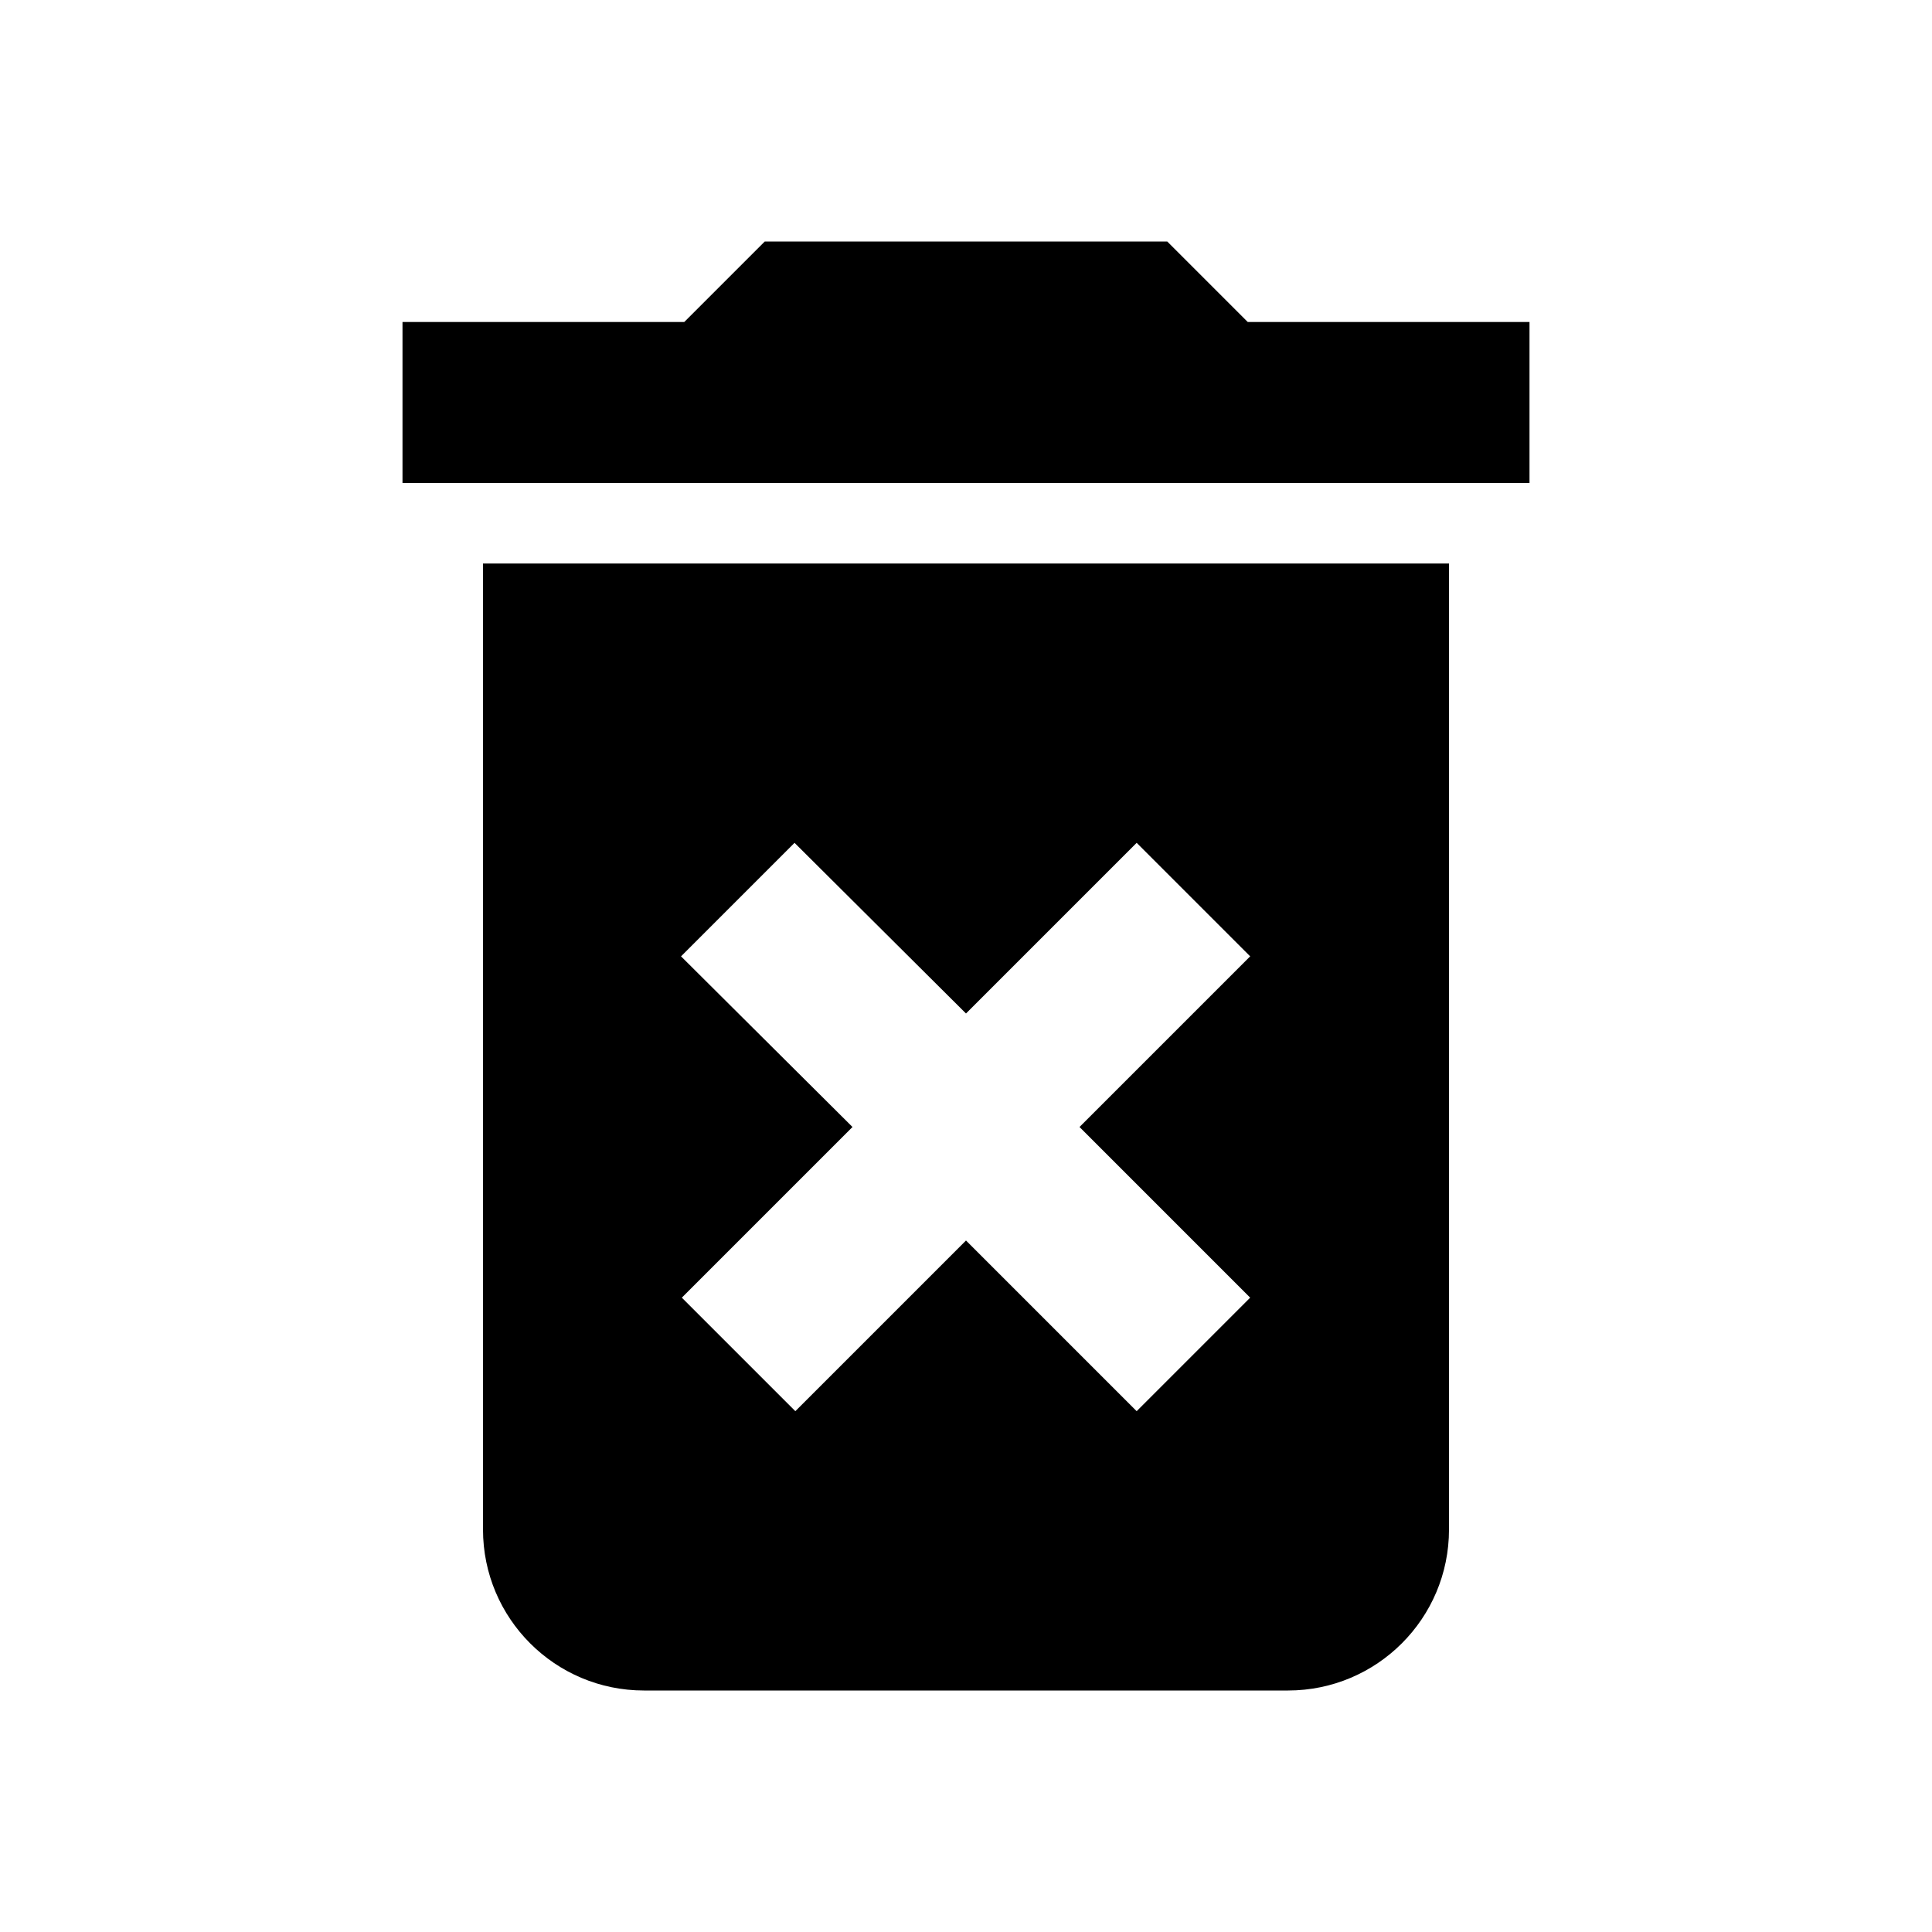
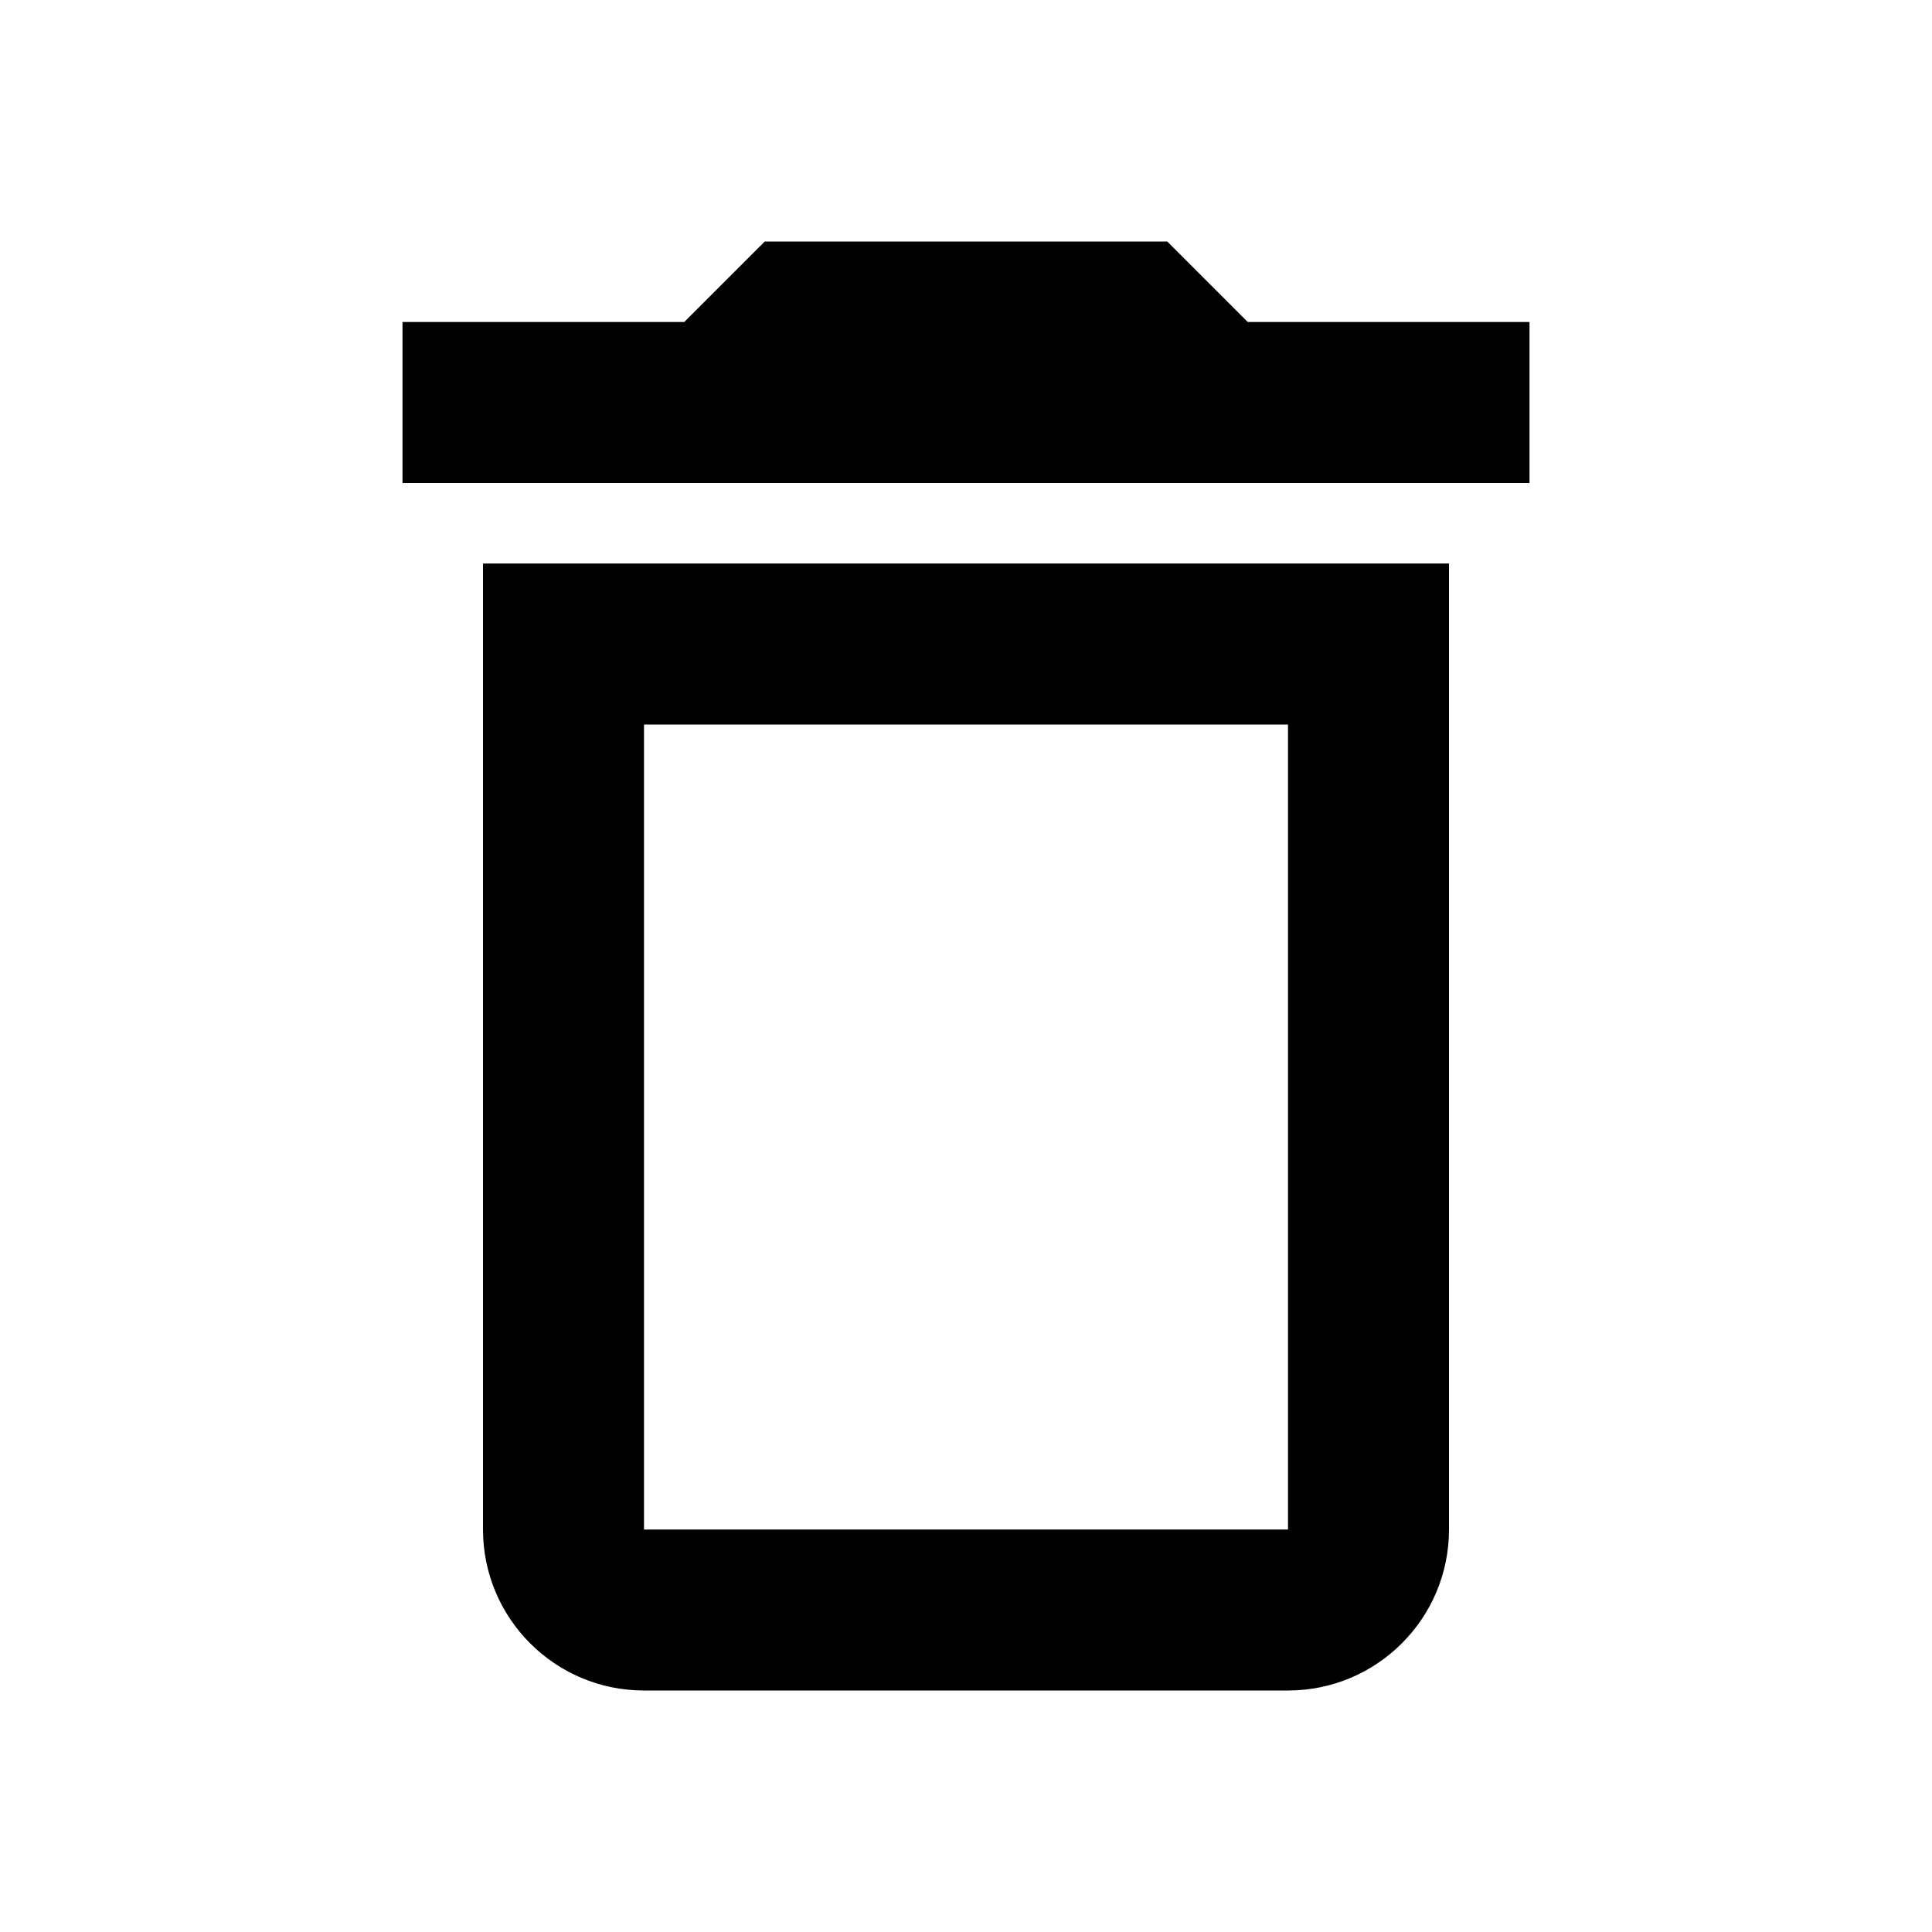
<svg xmlns="http://www.w3.org/2000/svg" version="1.1" width="24" height="24" viewBox="0 0 24 24">
-   <path fill="#000000" d="M6,19A2,2 0 0,0 8,21H16A2,2 0 0,0 18,19V7H6V19M8.46,11.88L9.87,10.47L12,12.59L14.12,10.47L15.53,11.88L13.41,14L15.53,16.12L14.12,17.53L12,15.41L9.88,17.53L8.47,16.12L10.59,14L8.46,11.88M15.5,4L14.5,3H9.5L8.5,4H5V6H19V4H15.5Z" />
+   <path fill="#000000" d="M6,19A2,2 0 0,0 8,21H16A2,2 0 0,0 18,19V7H6V19M8,9H16V19H8V9M15.5,4L14.5,3H9.5L8.5,4H5V6H19V4H15.5Z" />
</svg>
